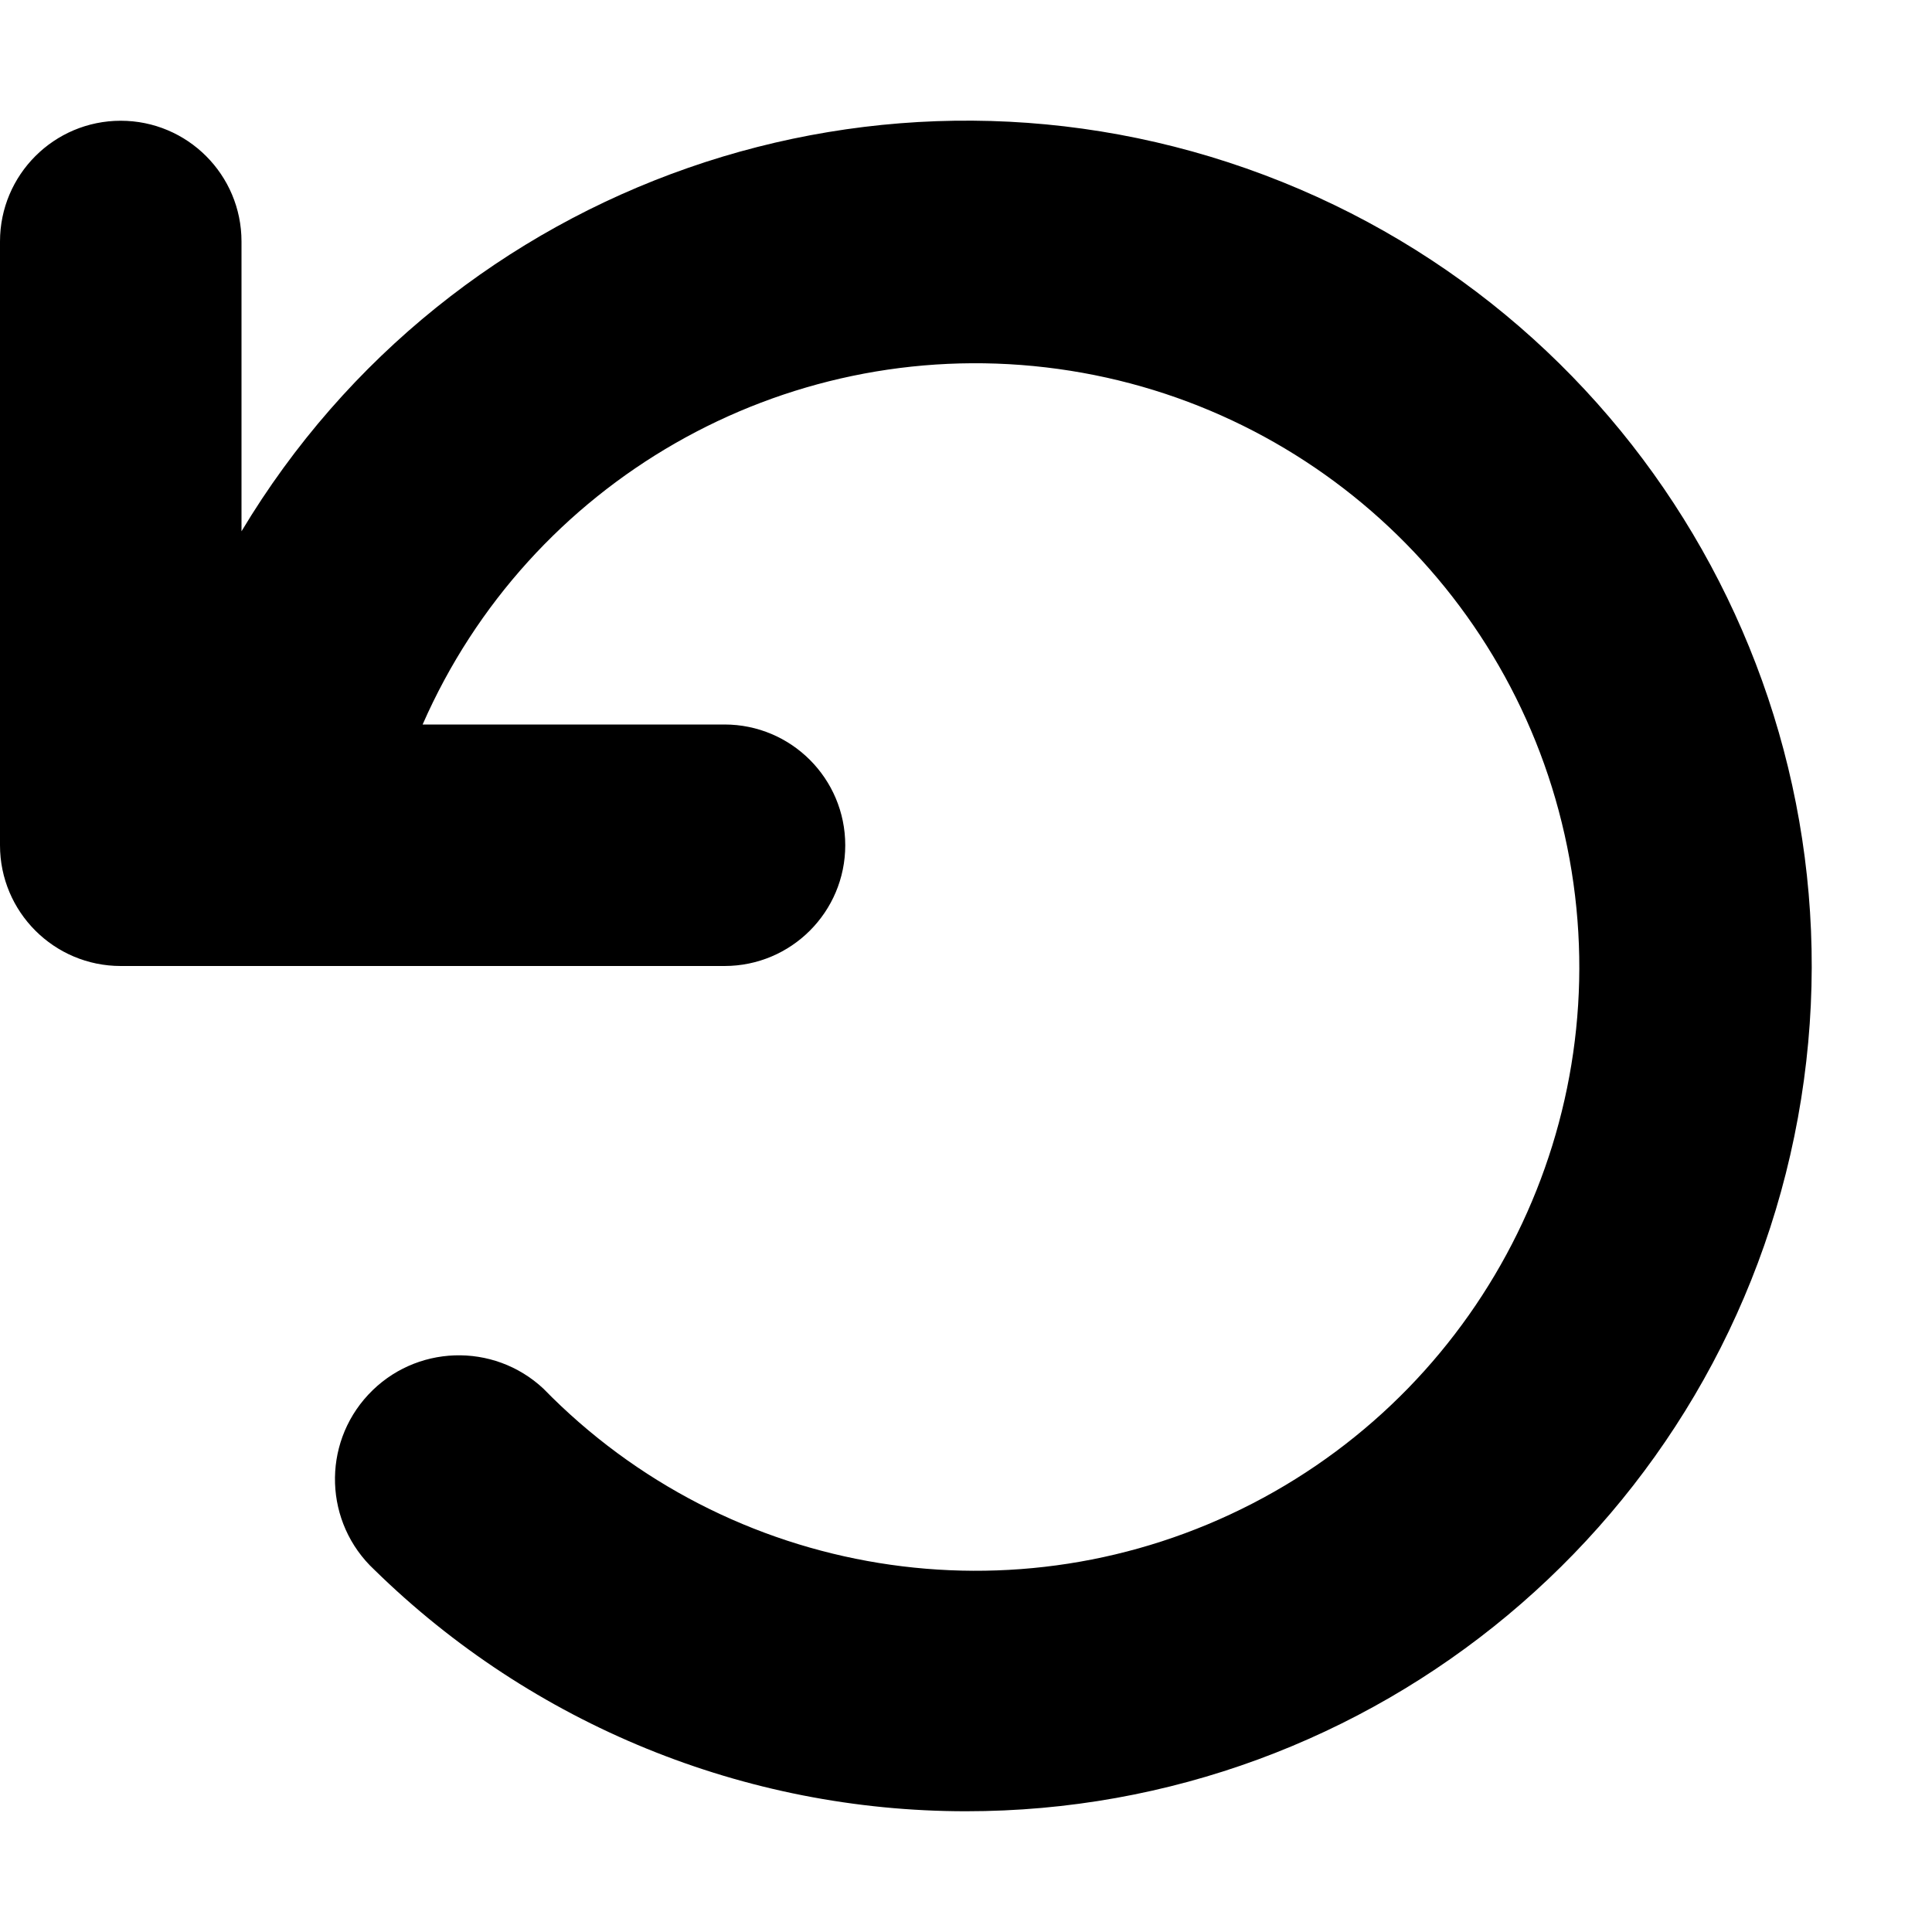
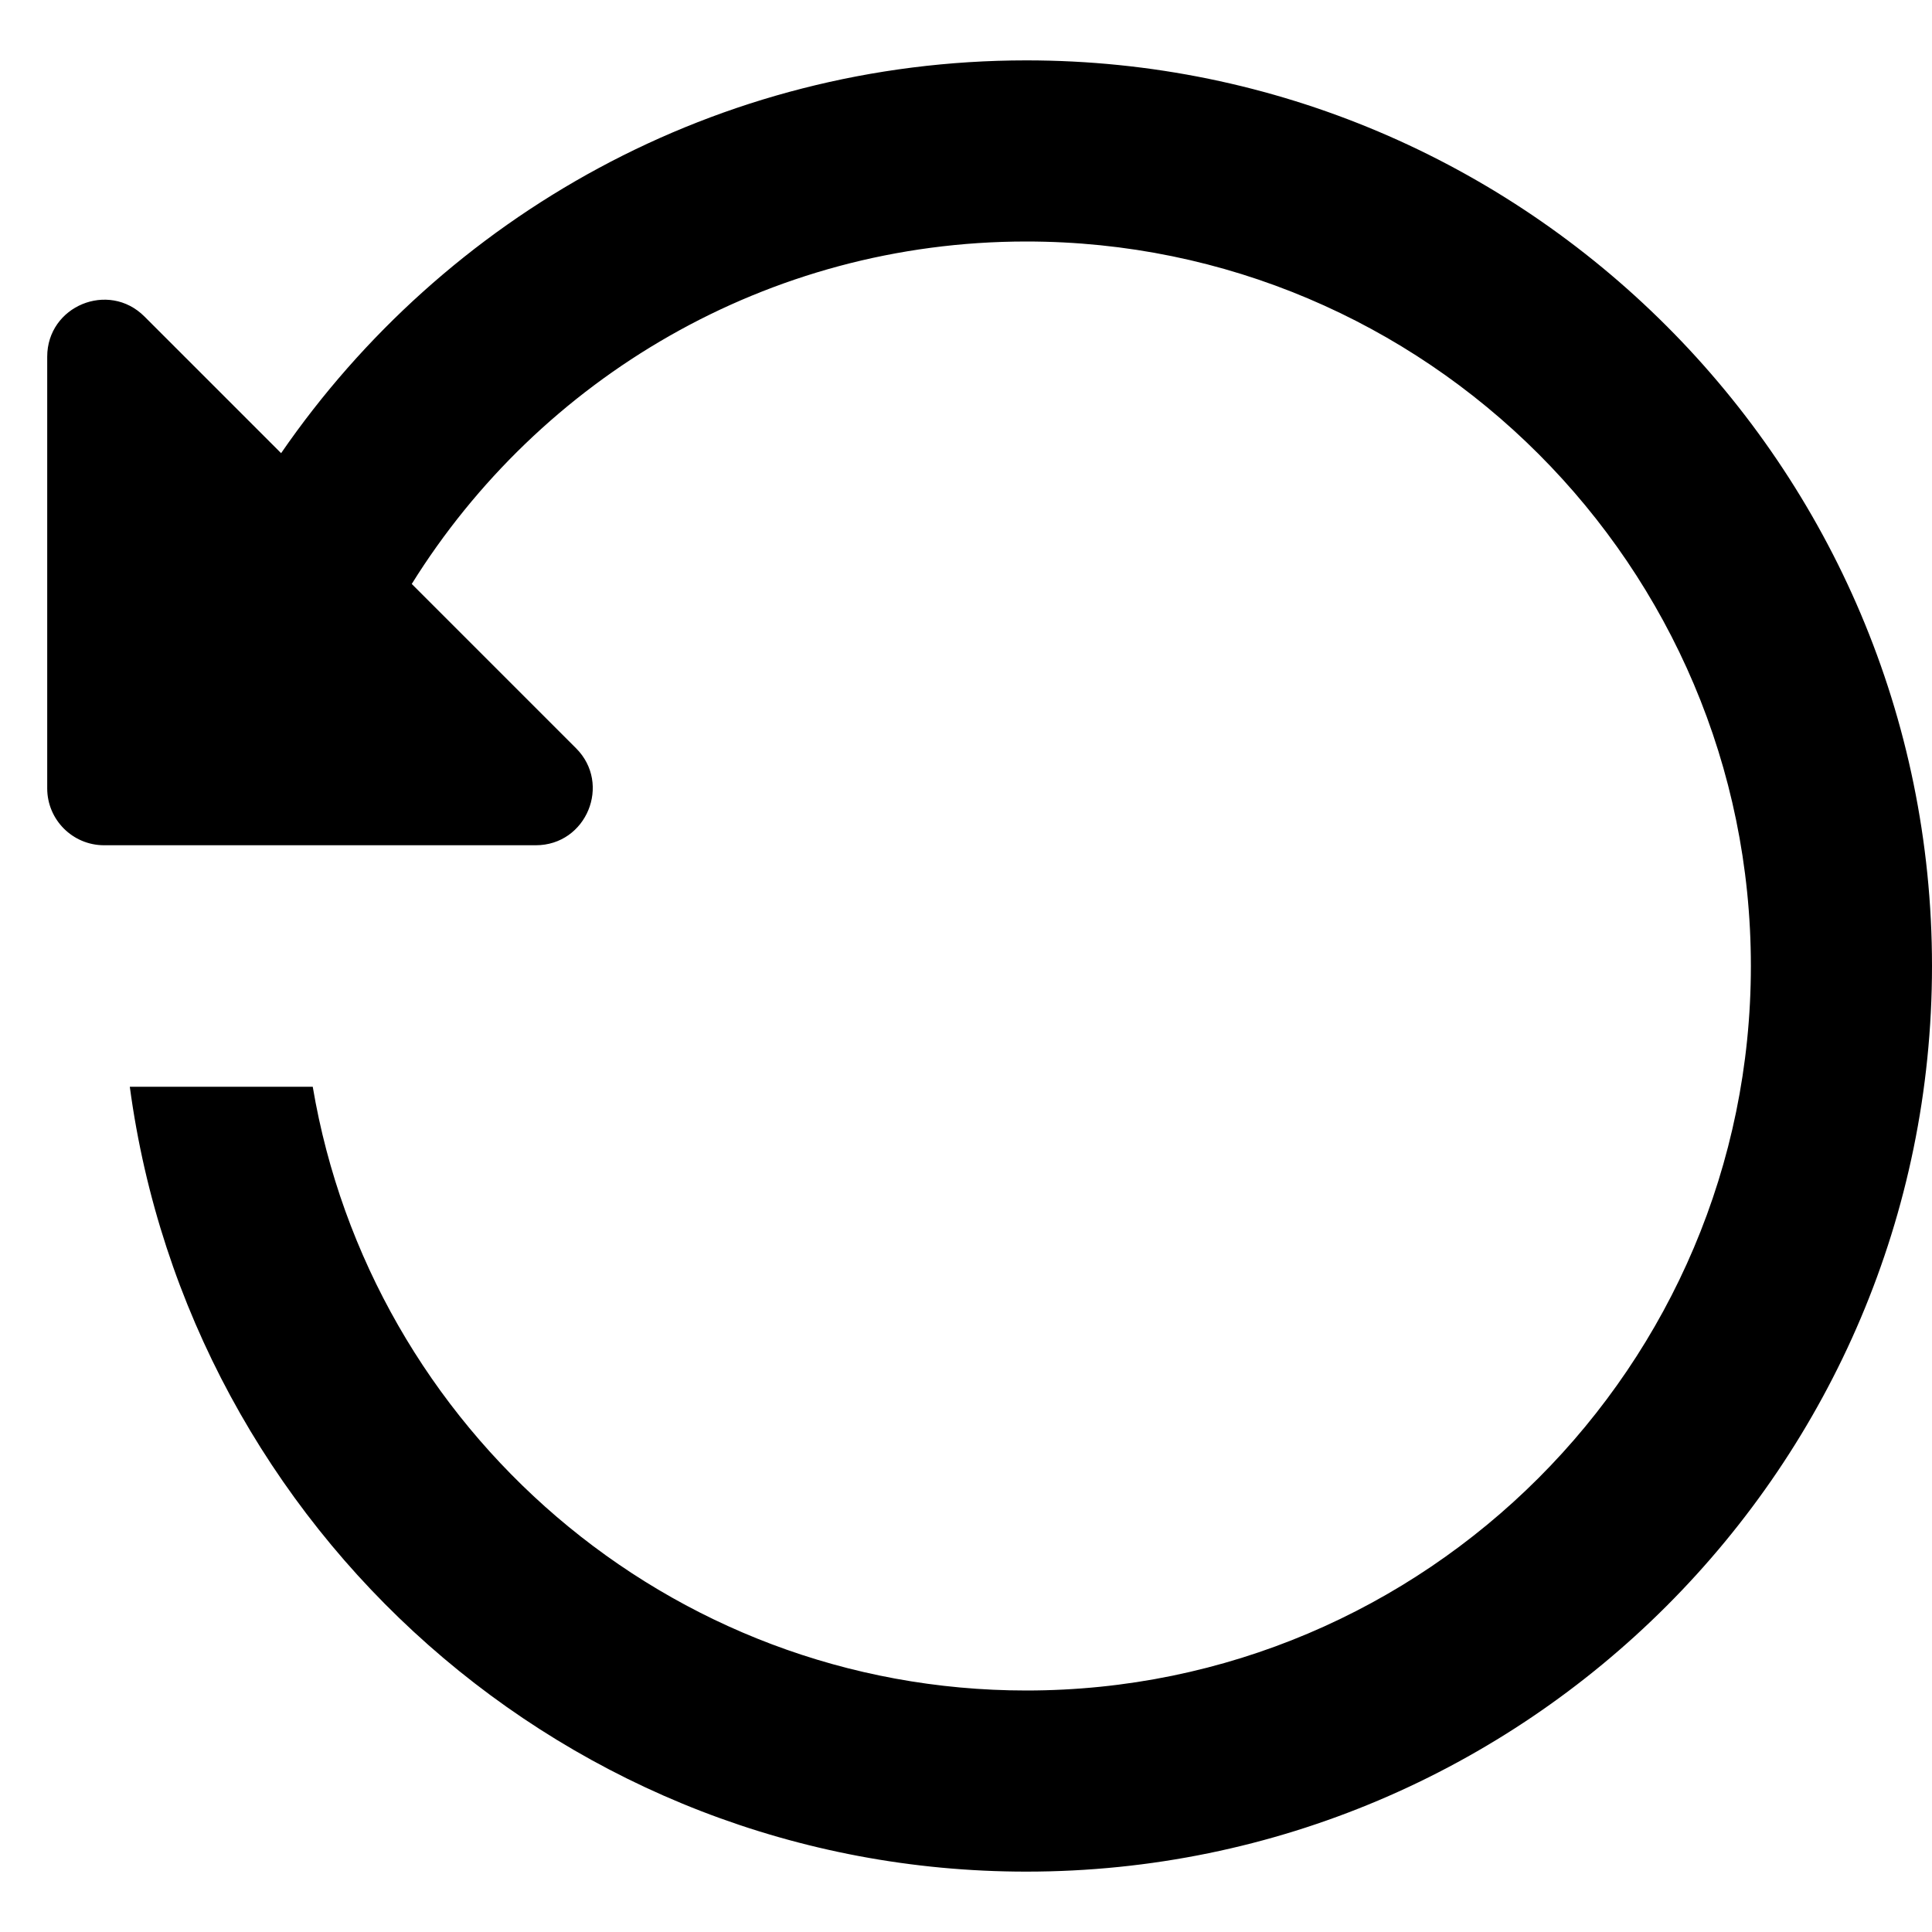
- <svg xmlns="http://www.w3.org/2000/svg" height="16" width="16">
-   <path d="M1 1a1 1 0 011 1v2.4A7 7 0 118 15a7 7 0 01-4.9-2 1 1 0 011.4-1.5 5 5 0 10-1-5.5H6a1 1 0 010 2H1a1 1 0 01-1-1V2a1 1 0 011-1z" />
+ <svg xmlns="http://www.w3.org/2000/svg" width="16" height="16" viewBox="0 0 16 16" fill="none">
+   <path d="M3.41 4.836L4.77 6.196C5.067 6.492 4.857 7 4.437 7H0.862C0.602 7 0.391 6.789 0.391 6.529V2.954C0.391 2.534 0.899 2.324 1.196 2.621L2.328 3.753C3.68 1.79 5.94 0.5 8.5 0.5C12.636 0.5 16 3.864 16 8C16 12.136 12.636 15.5 8.5 15.5C4.704 15.5 1.566 12.663 1.075 9H2.59C3.068 11.833 5.532 14 8.5 14C11.809 14 14.5 11.309 14.5 8C14.5 4.691 11.809 2 8.5 2C6.353 2 4.469 3.135 3.41 4.836Z" fill="black" />
</svg>
